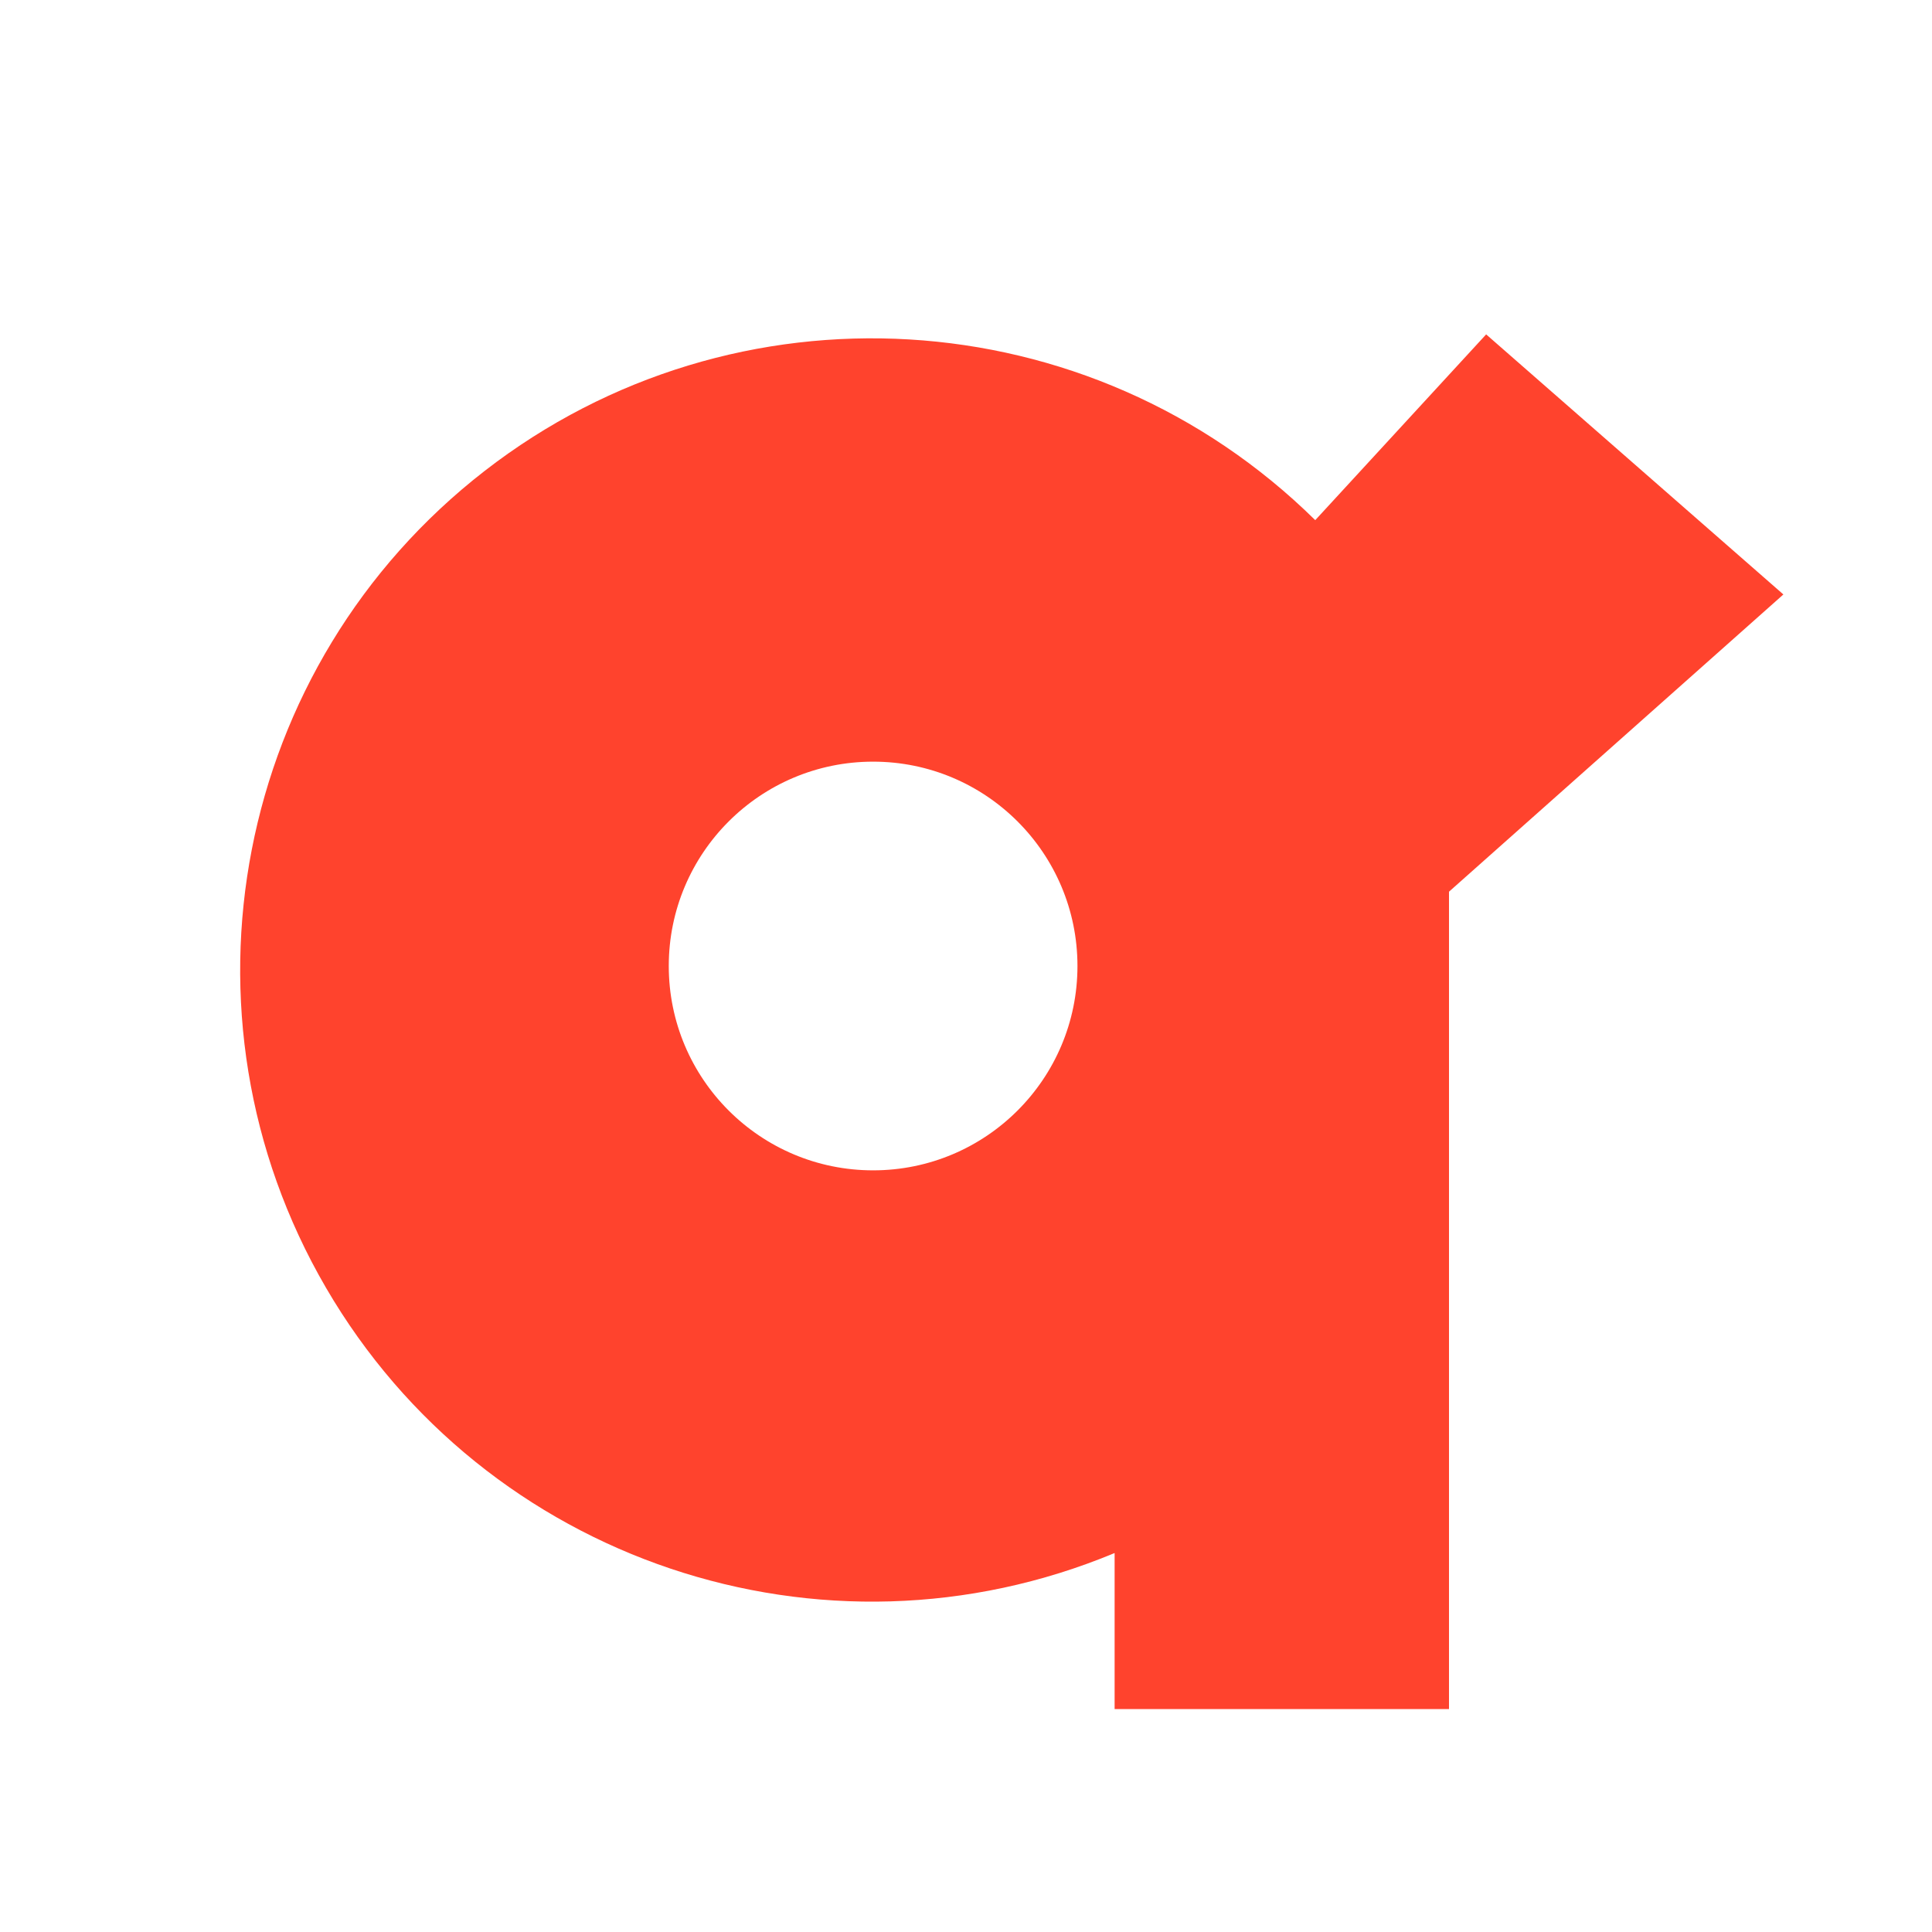
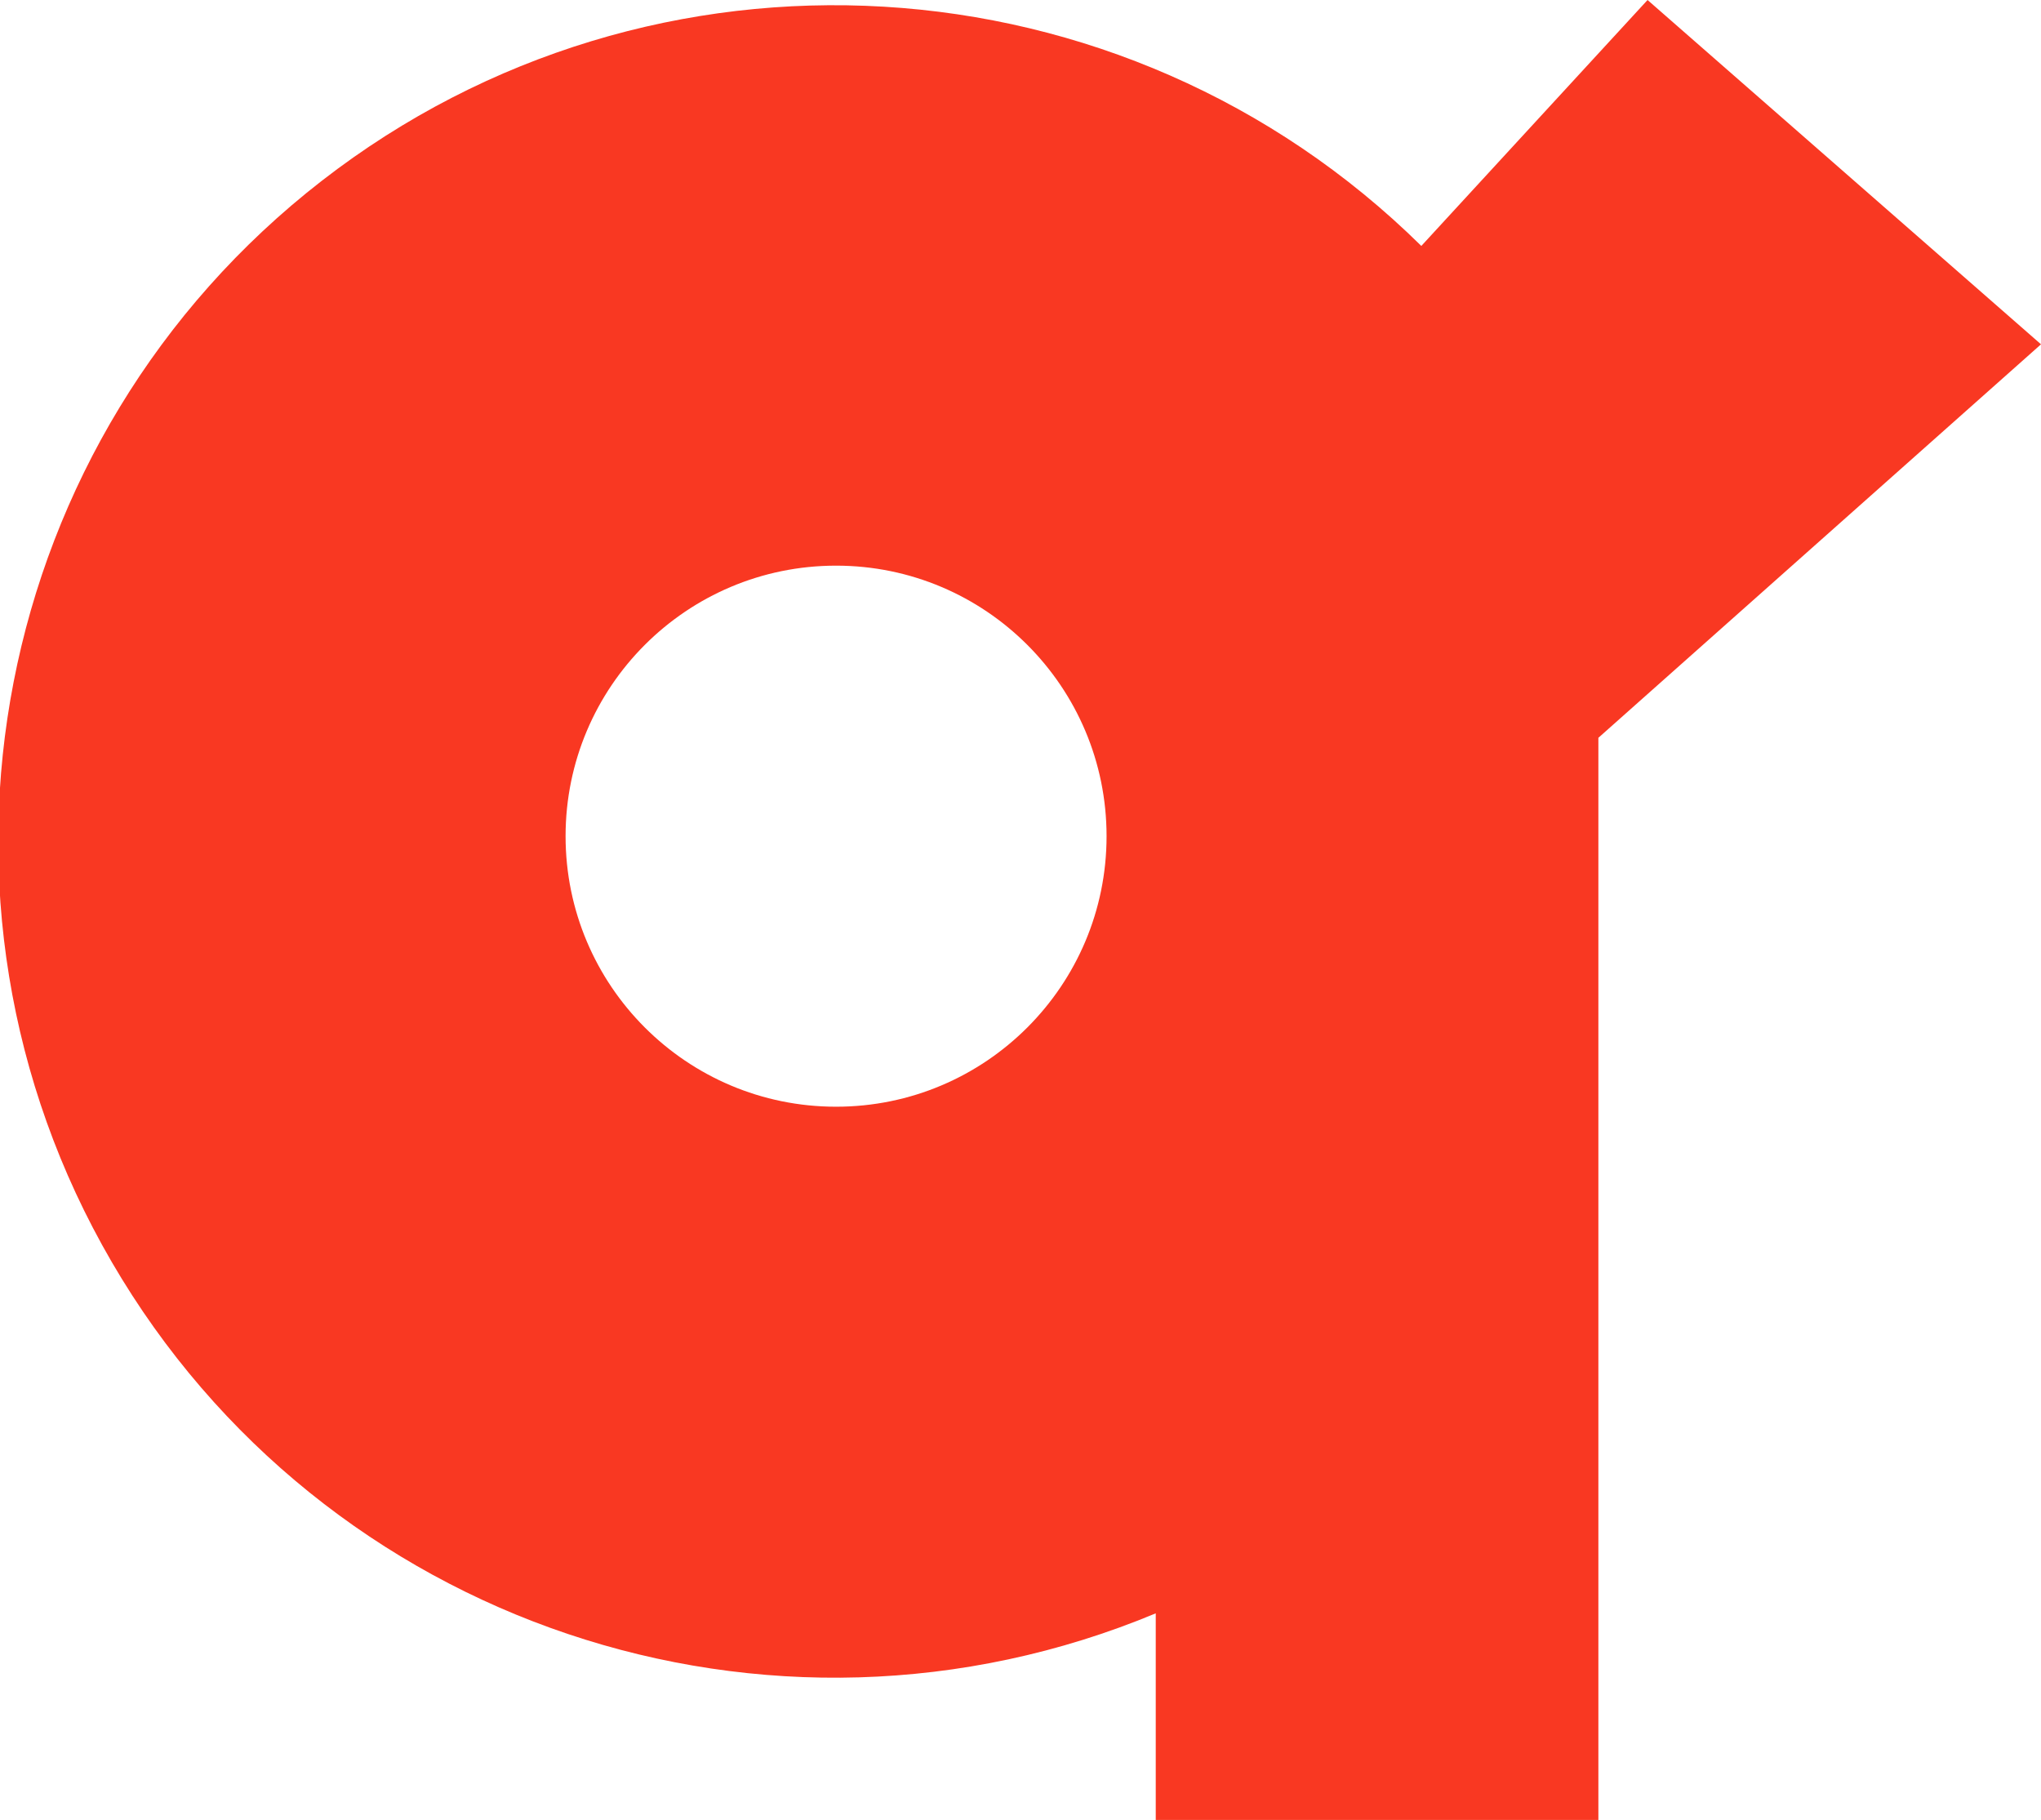
- <svg xmlns="http://www.w3.org/2000/svg" viewBox="5 5 52 52">
-   <path fill="#ff432d" fill-rule="evenodd" d="M44 26v25h-9v-4.2A17 17 0 1 1 40.4 19L45 14l8 7-9 8v-3ZM34 31a5.5 5.5 0 1 0-11 0 5.5 5.5 0 0 0 11 0Z" />
+ <svg xmlns="http://www.w3.org/2000/svg" viewBox="11.5 14 41.5 37">
+   <path fill="#F93822" fill-rule="evenodd" d="M44 26v25h-9v-4.2A17 17 0 1 1 40.4 19L45 14l8 7-9 8v-3ZM34 31a5.5 5.5 0 1 0-11 0 5.5 5.5 0 0 0 11 0Z" />
</svg>
